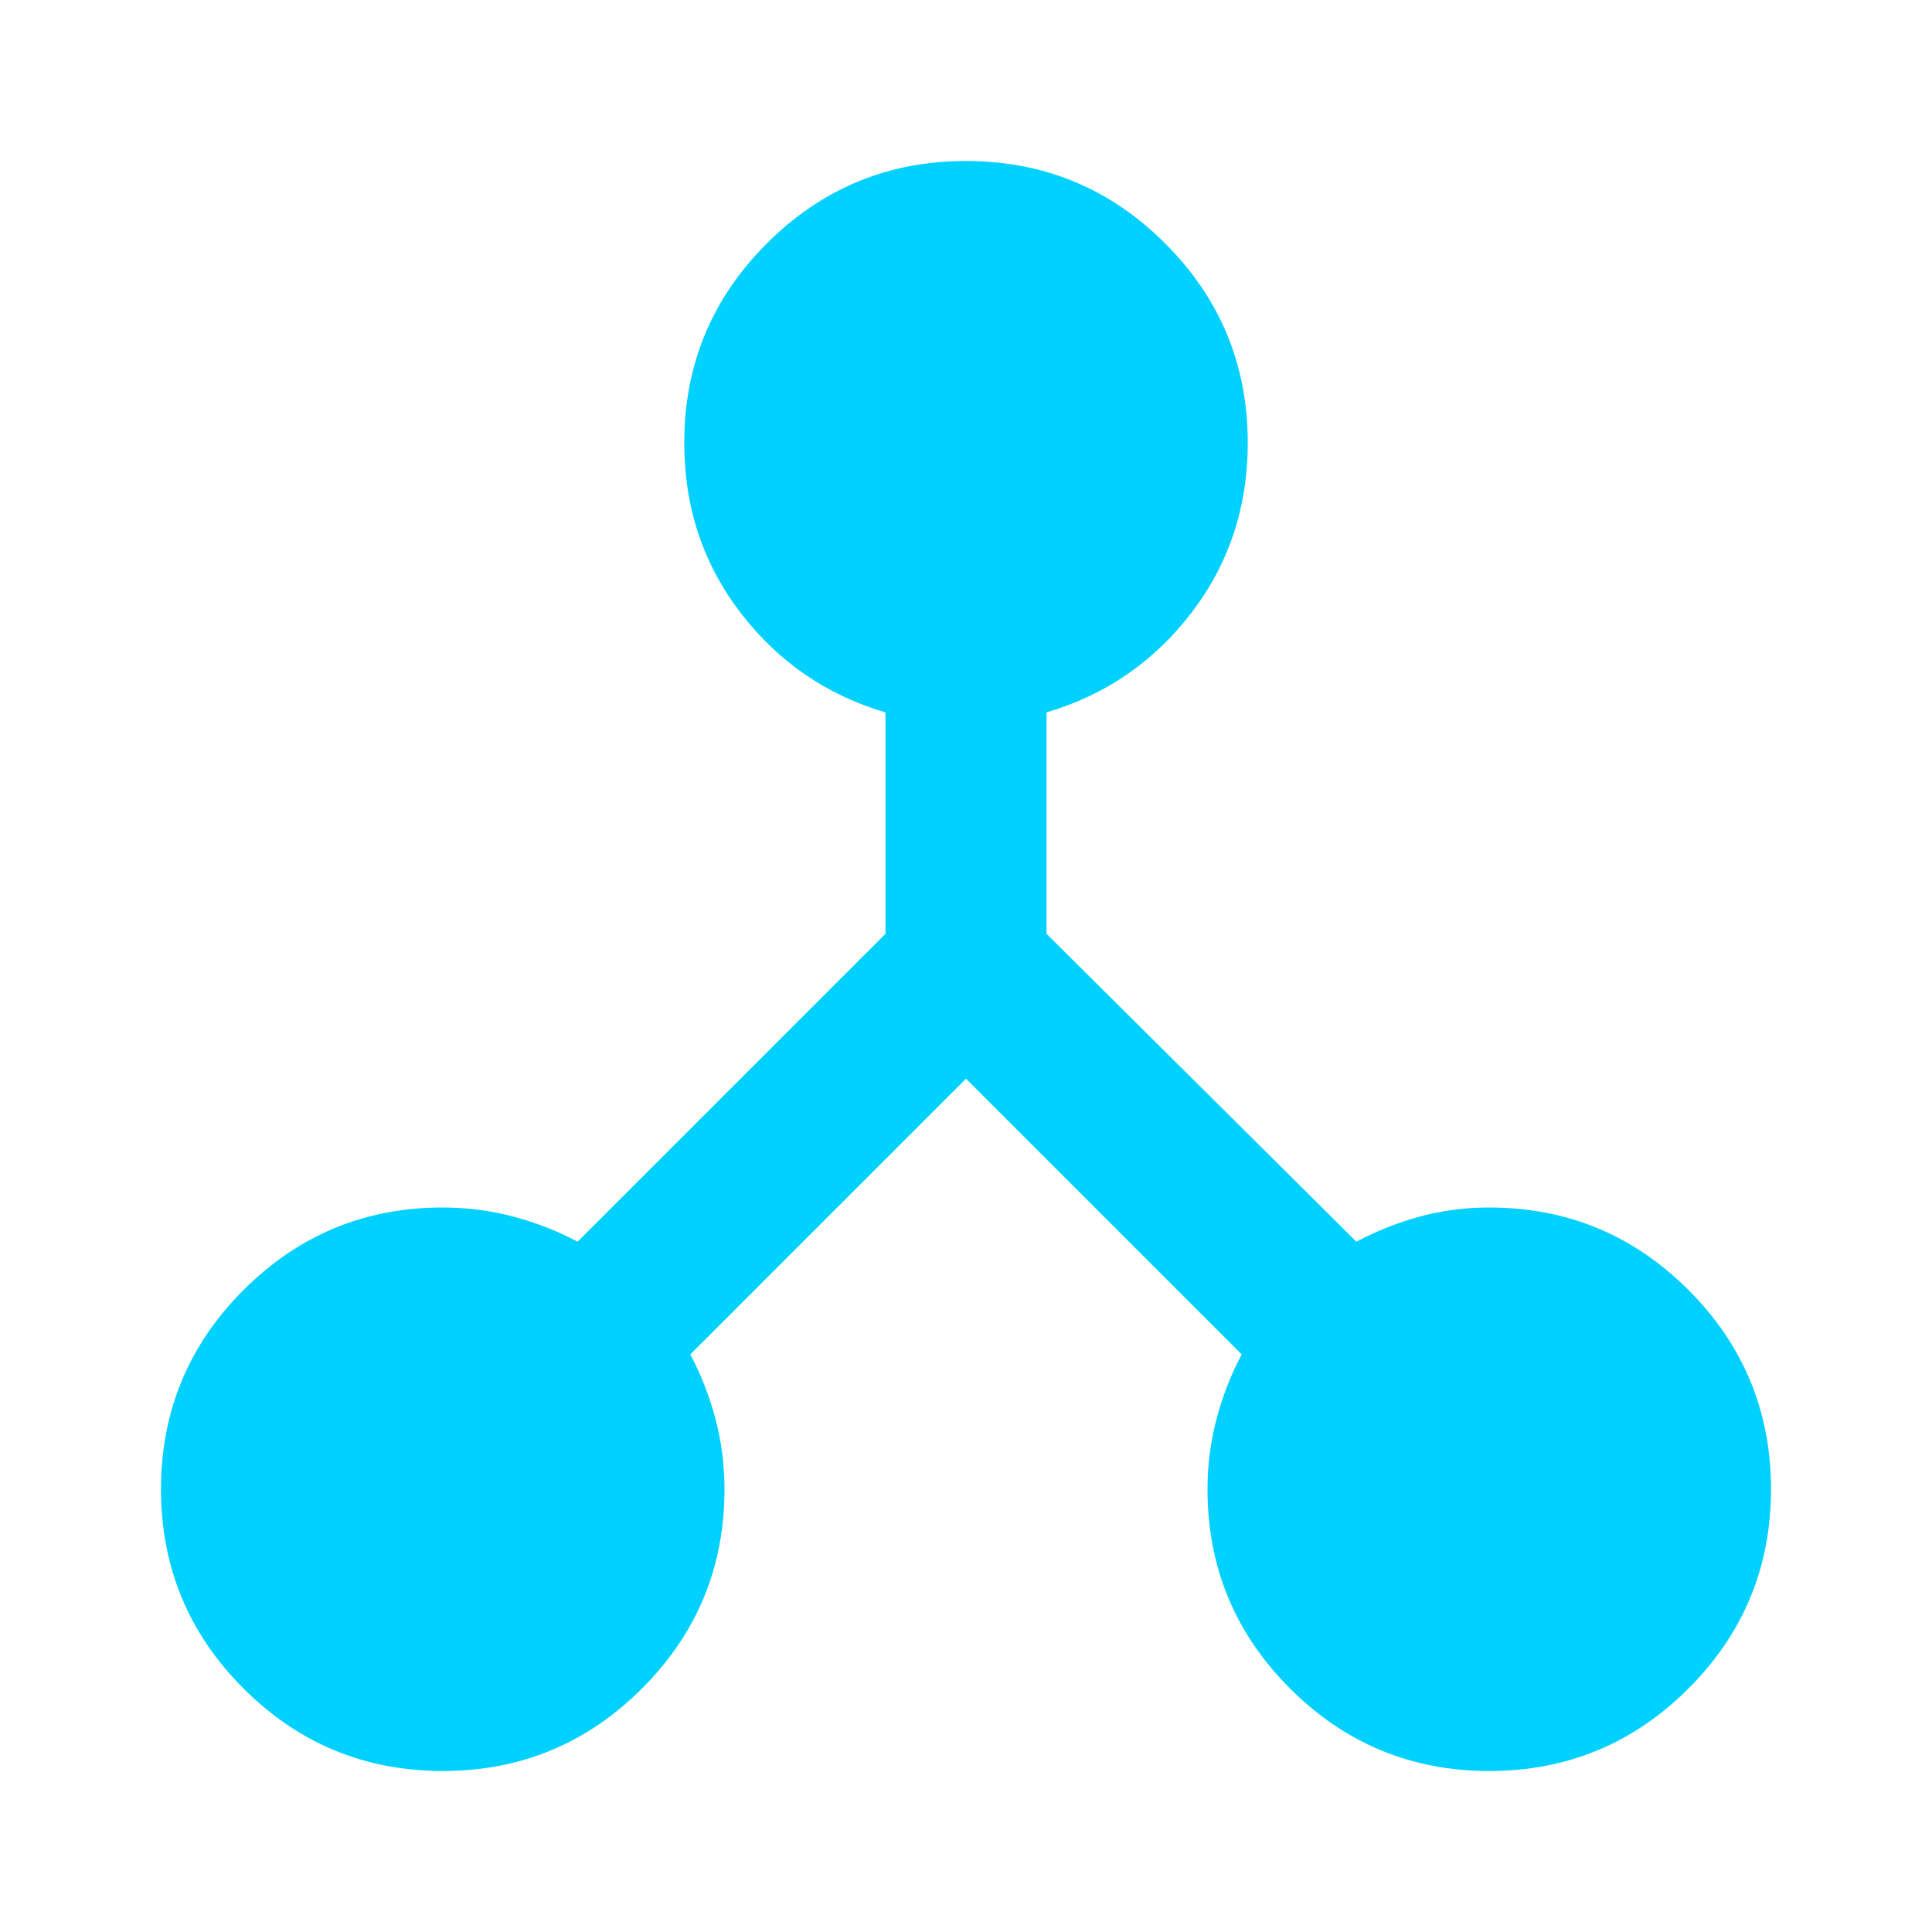
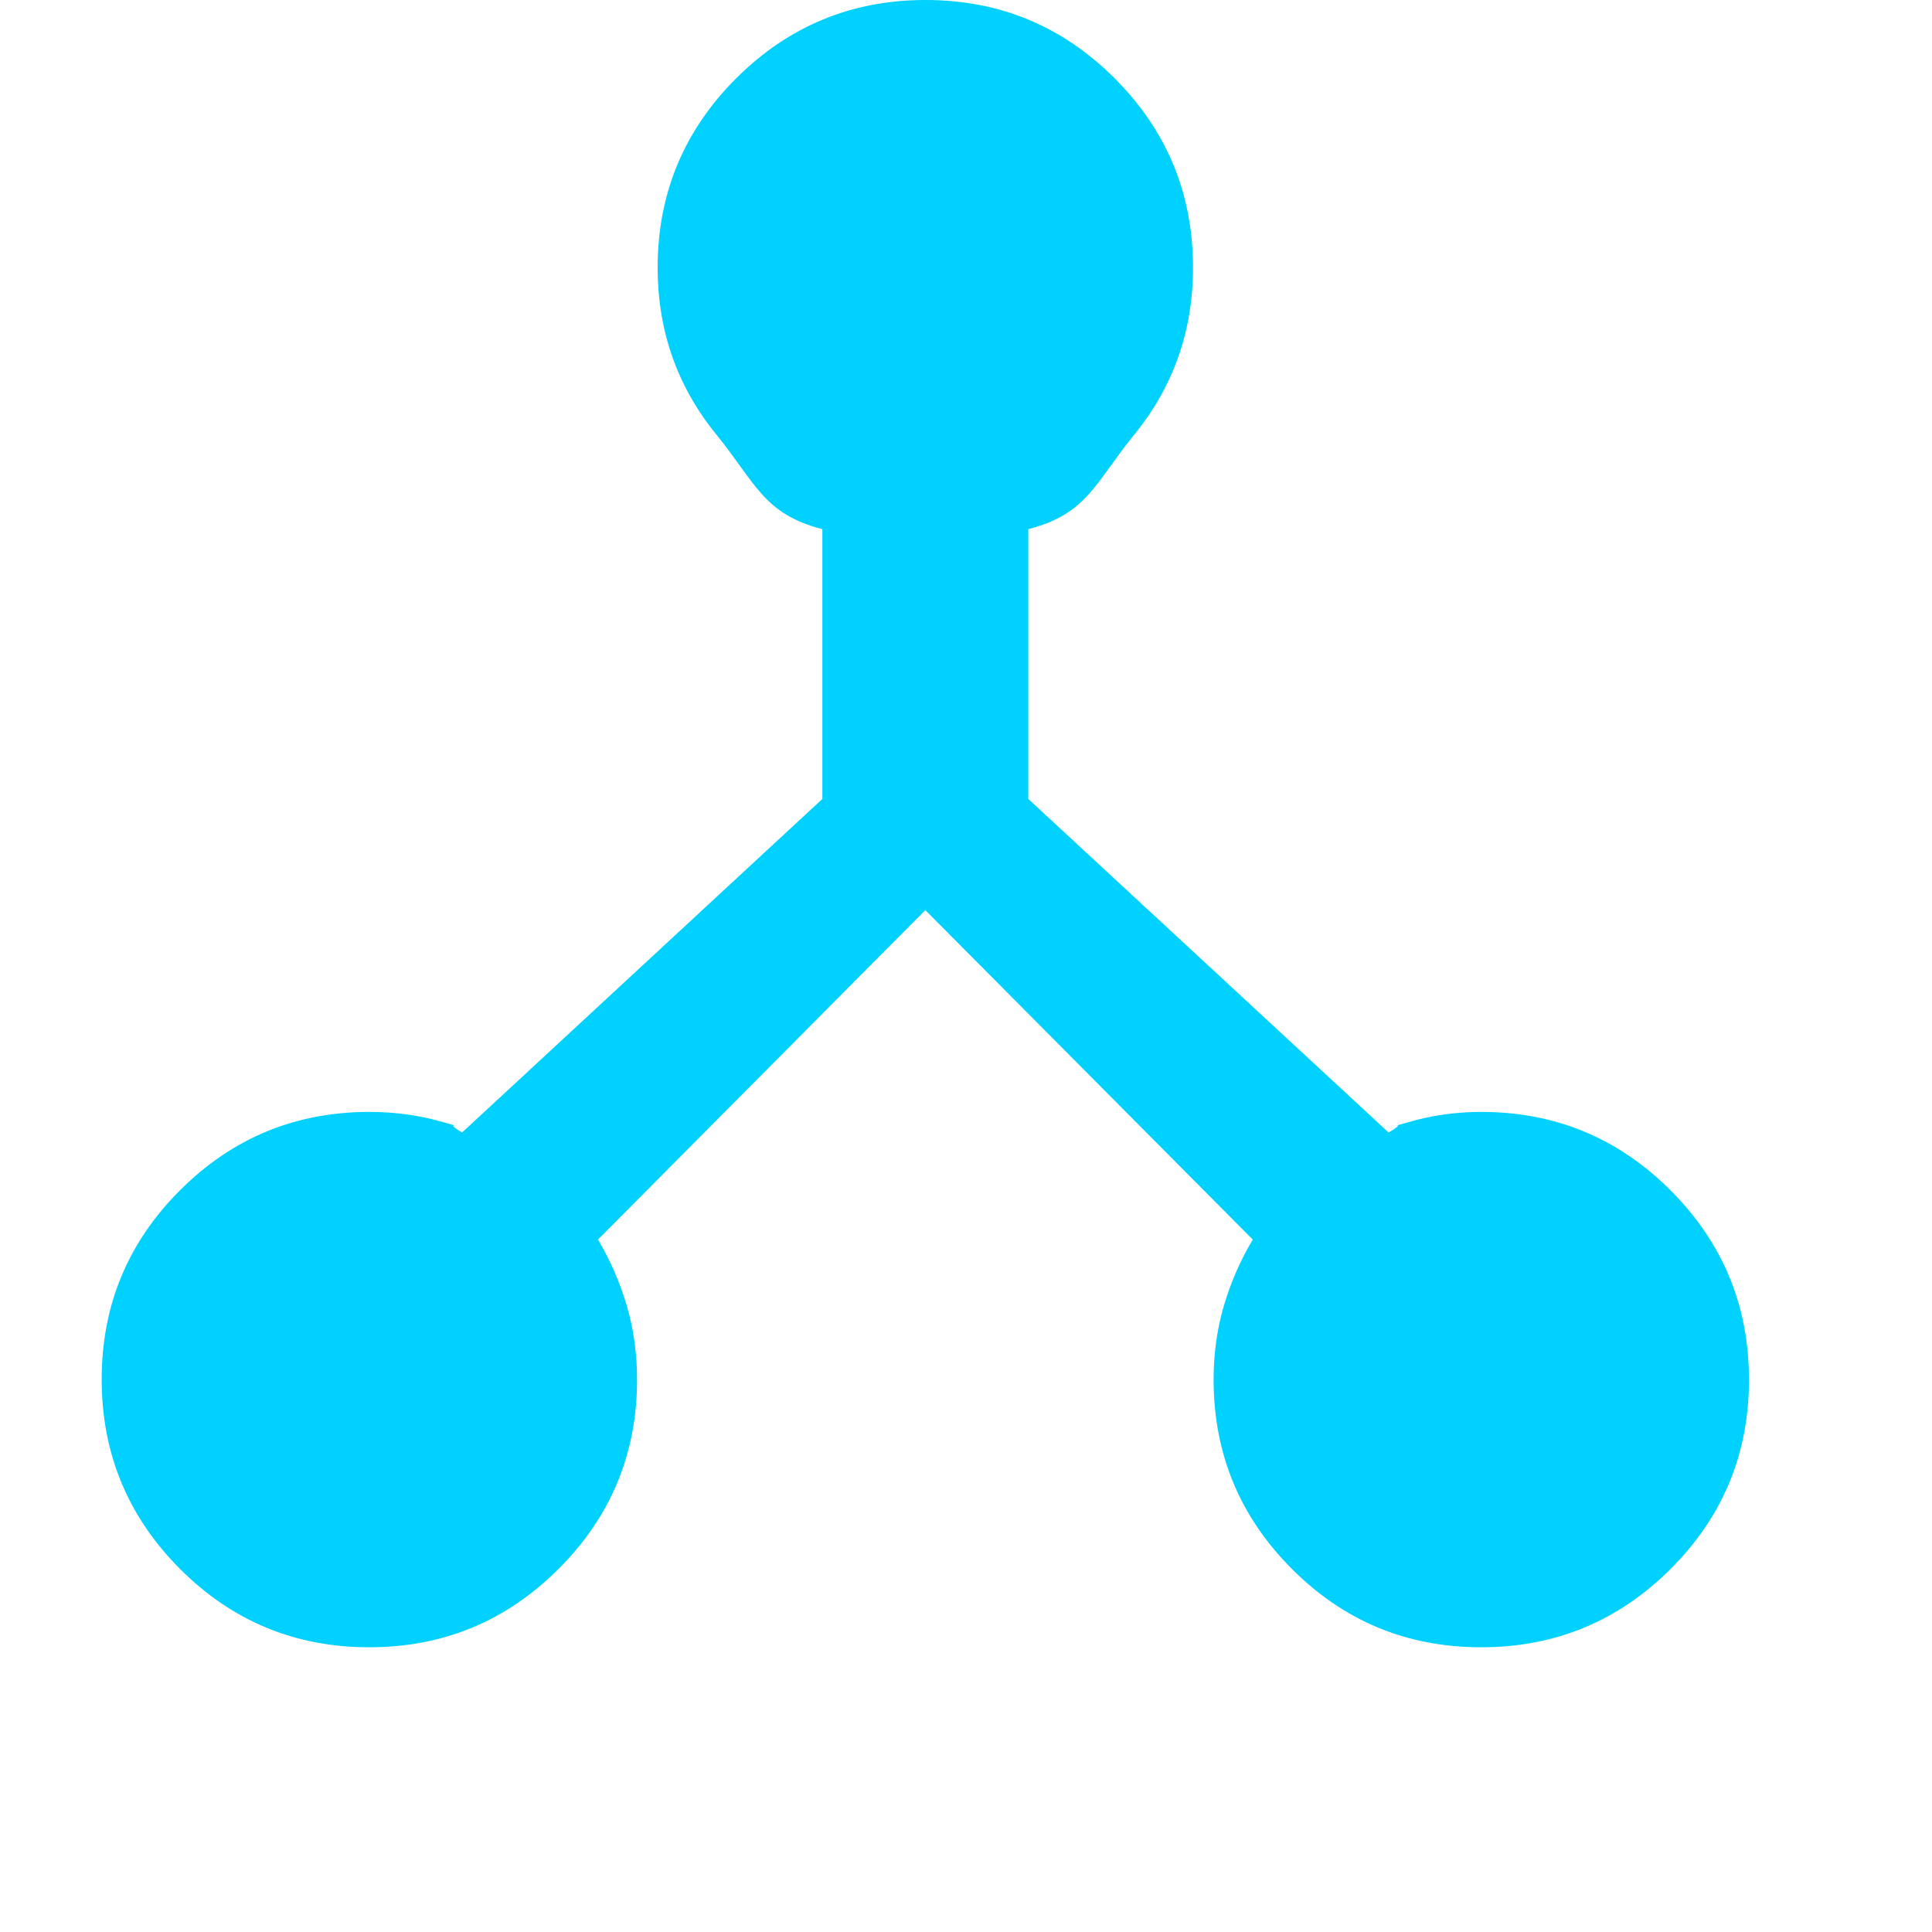
- <svg xmlns="http://www.w3.org/2000/svg" width="20" height="20" viewBox="0 -960 960 960">
-   <path d="m 220,-80 c -38.667,0 -71.667,-13.667 -99,-41 -27.333,-27.333 -41,-60.333 -41,-99 0,-38.667 13.667,-71.667 41,-99 27.333,-27.333 60.333,-41 99,-41 12,0 23.667,1.5 35,4.5 11.333,3 22,7.167 32,12.5 l 153,-153 v -110 c -29.333,-8.667 -53.333,-25.167 -72,-49.5 -18.667,-24.333 -28,-52.5 -28,-84.5 0,-38.667 13.667,-71.667 41,-99 27.333,-27.333 60.333,-41 99,-41 38.667,0 71.667,13.667 99,41 27.333,27.333 41,60.333 41,99 0,32 -9.333,60.167 -28,84.5 -18.667,24.333 -42.667,40.833 -72,49.5 v 110 l 154,153 c 10,-5.333 20.5,-9.5 31.5,-12.5 11,-3 22.5,-4.5 34.5,-4.5 38.667,0 71.667,13.667 99,41 27.333,27.333 41,60.333 41,99 0,38.667 -13.667,71.667 -41,99 -27.333,27.333 -60.333,41 -99,41 -38.667,0 -71.667,-13.667 -99,-41 -27.333,-27.333 -41,-60.333 -41,-99 0,-12 1.5,-23.667 4.5,-35 3,-11.333 7.167,-22 12.5,-32 L 480,-424 343,-287 c 5.333,10 9.5,20.667 12.5,32 3,11.333 4.5,23 4.5,35 0,38.667 -13.667,71.667 -41,99 -27.333,27.333 -60.333,41 -99,41 z" fill="#00D1FF" />
+ <svg xmlns="http://www.w3.org/2000/svg" width="16" height="16" viewBox="0 0 17 19">
+   <g transform="scale(0.9)">
+     <path d="M2.923 18C2.114 18 1.425 17.714 0.855 17.143C0.285 16.571 0 15.881 0 15.073C0 14.264 0.286 13.575 0.857 13.005C1.428 12.435 2.117 12.15 2.925 12.15C3.21 12.15 3.48 12.188 3.735 12.263C3.99 12.339 3.712 12.241 3.938 12.375L7.875 8.73V5.782C7.23 5.617 7.144 5.273 6.716 4.748C6.289 4.223 6.075 3.615 6.075 2.925C6.075 2.117 6.361 1.428 6.932 0.857C7.504 0.286 8.194 0 9.002 0C9.811 0 10.5 0.286 11.07 0.857C11.64 1.428 11.925 2.117 11.925 2.925C11.925 3.615 11.711 4.223 11.284 4.748C10.856 5.273 10.77 5.617 10.125 5.782V8.73L14.062 12.375C14.294 12.241 14.02 12.339 14.275 12.263C14.53 12.188 14.797 12.15 15.075 12.15C15.883 12.15 16.572 12.436 17.143 13.007C17.715 13.579 18 14.269 18 15.077C18 15.886 17.714 16.575 17.143 17.145C16.571 17.715 15.881 18 15.073 18C14.264 18 13.575 17.715 13.005 17.143C12.435 16.572 12.15 15.883 12.15 15.075C12.15 14.79 12.188 14.52 12.263 14.265C12.339 14.01 12.443 13.77 12.578 13.545L9 9.945L5.423 13.545C5.557 13.77 5.661 14.01 5.737 14.265C5.812 14.52 5.85 14.79 5.85 15.075C5.85 15.883 5.564 16.572 4.993 17.143C4.421 17.715 3.731 18 2.923 18Z" fill="#00D1FF" />
+   </g>
</svg>
